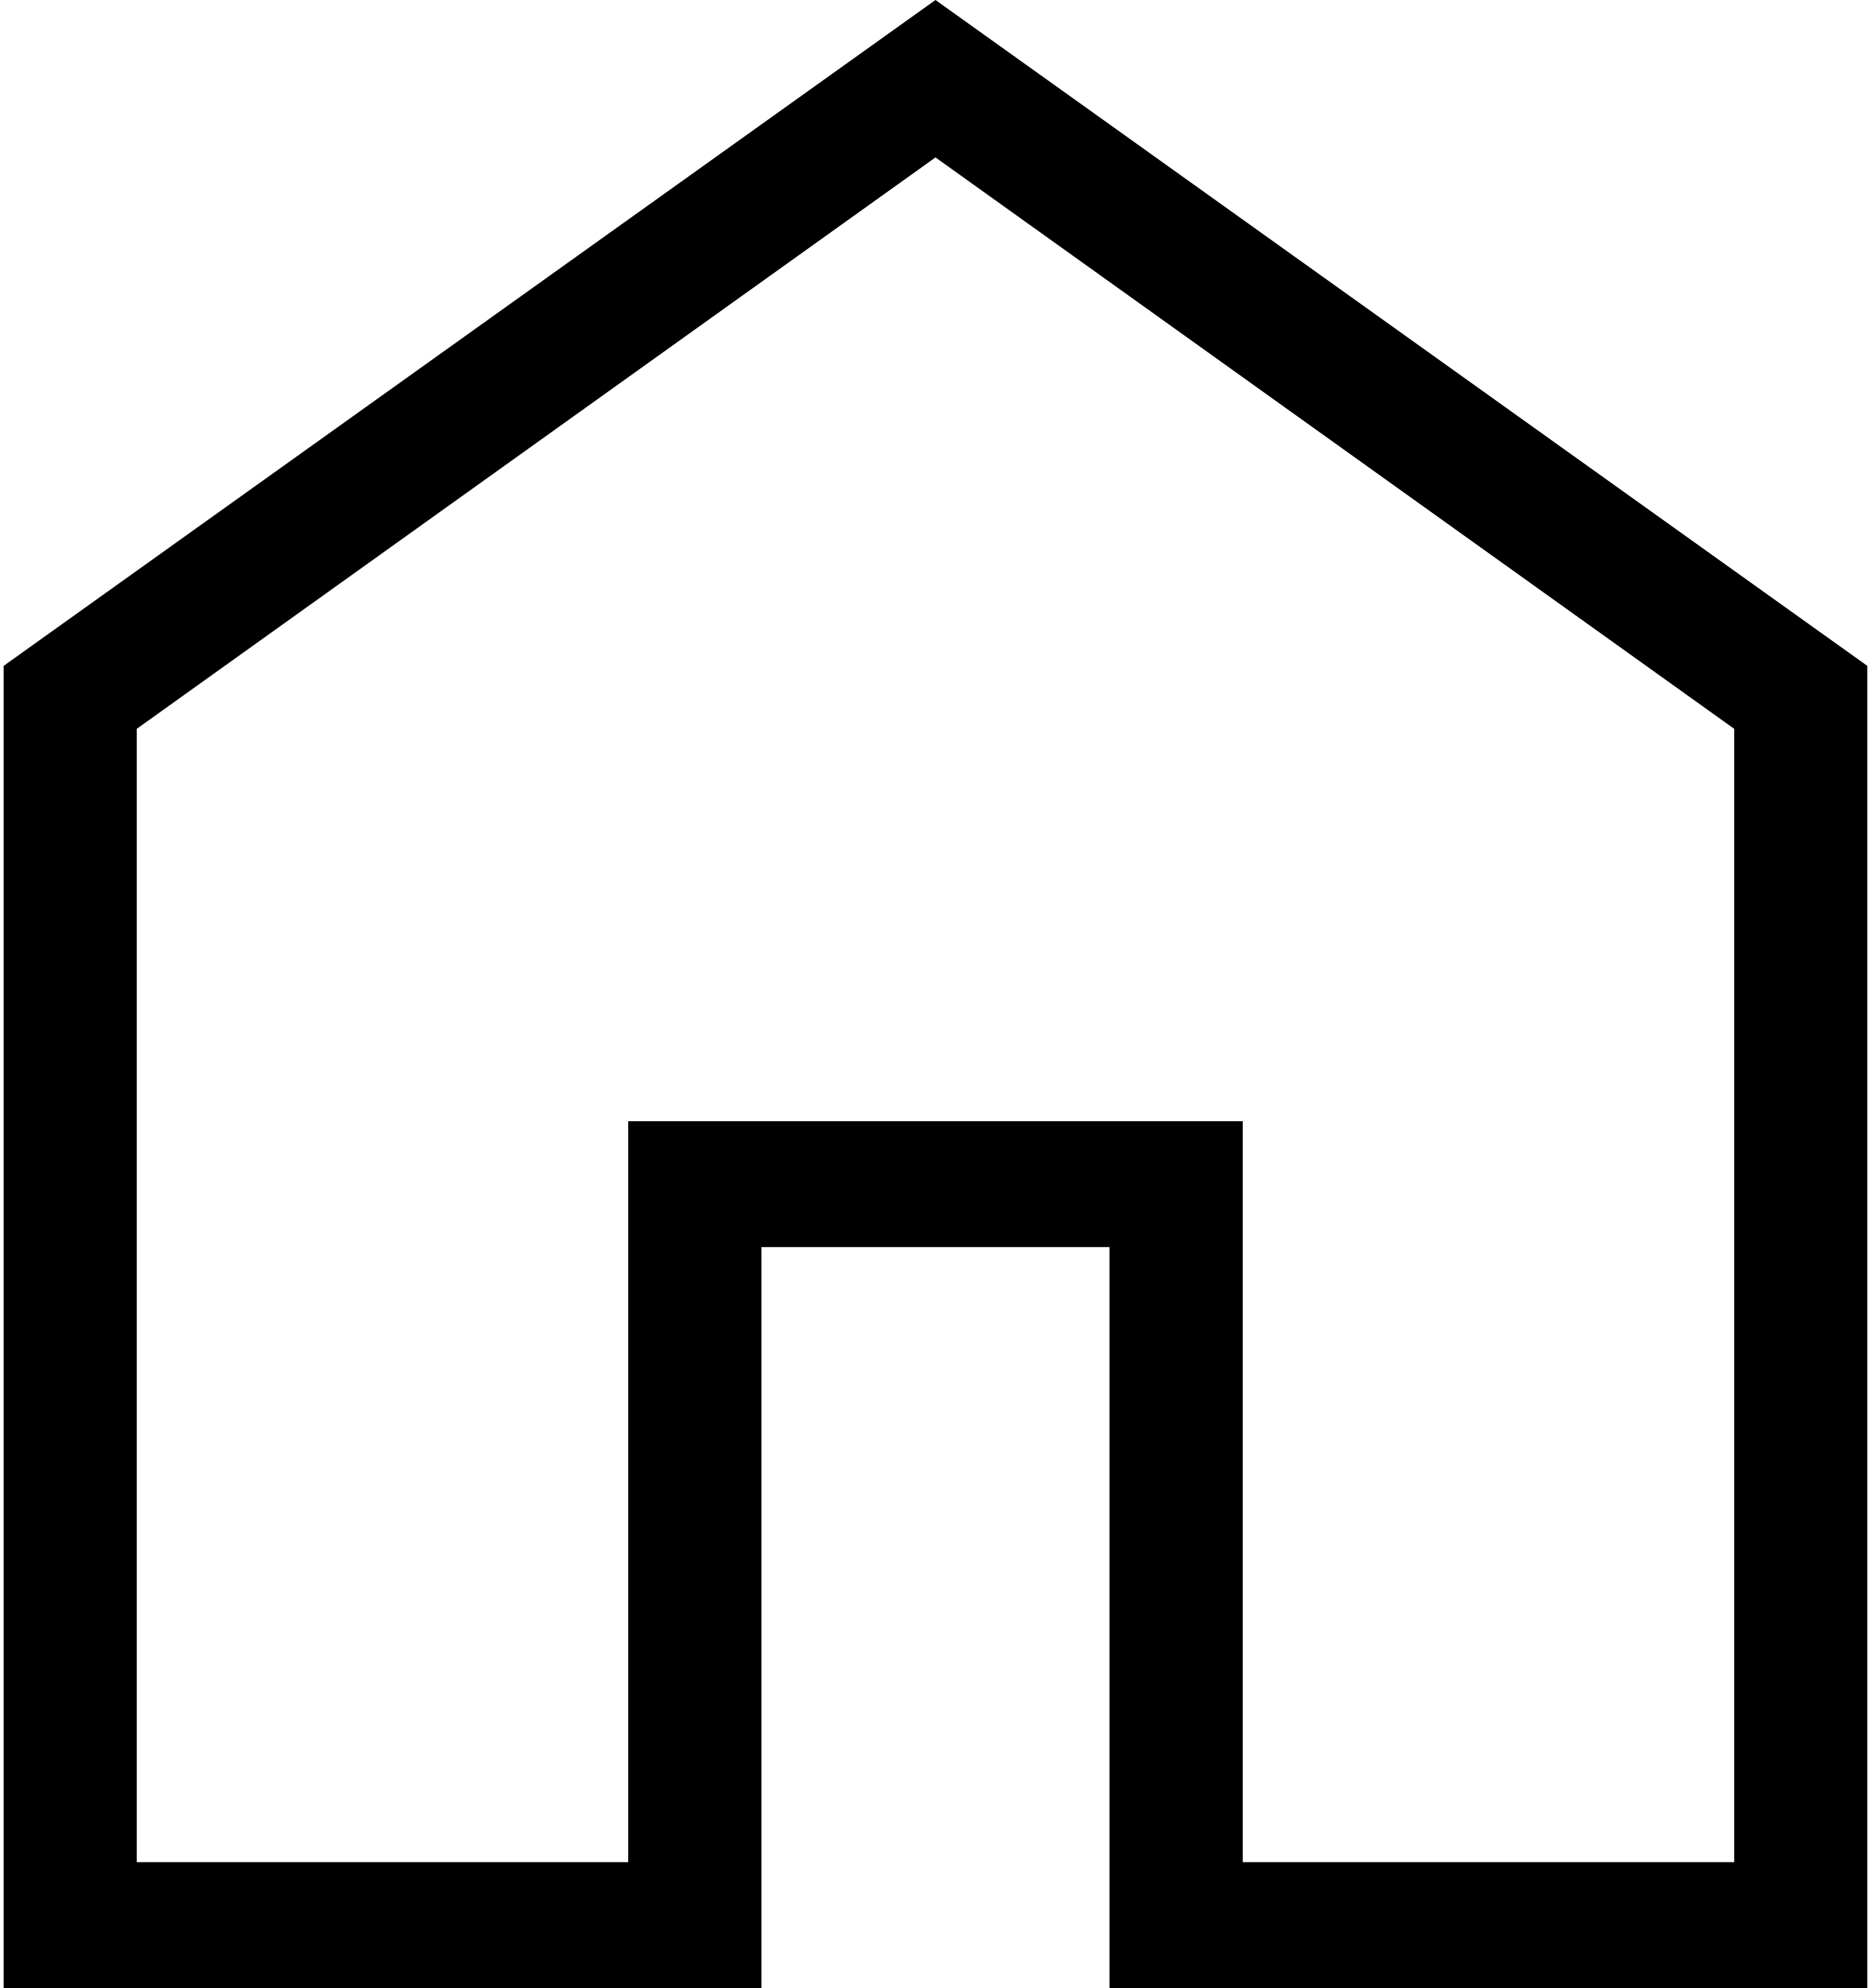
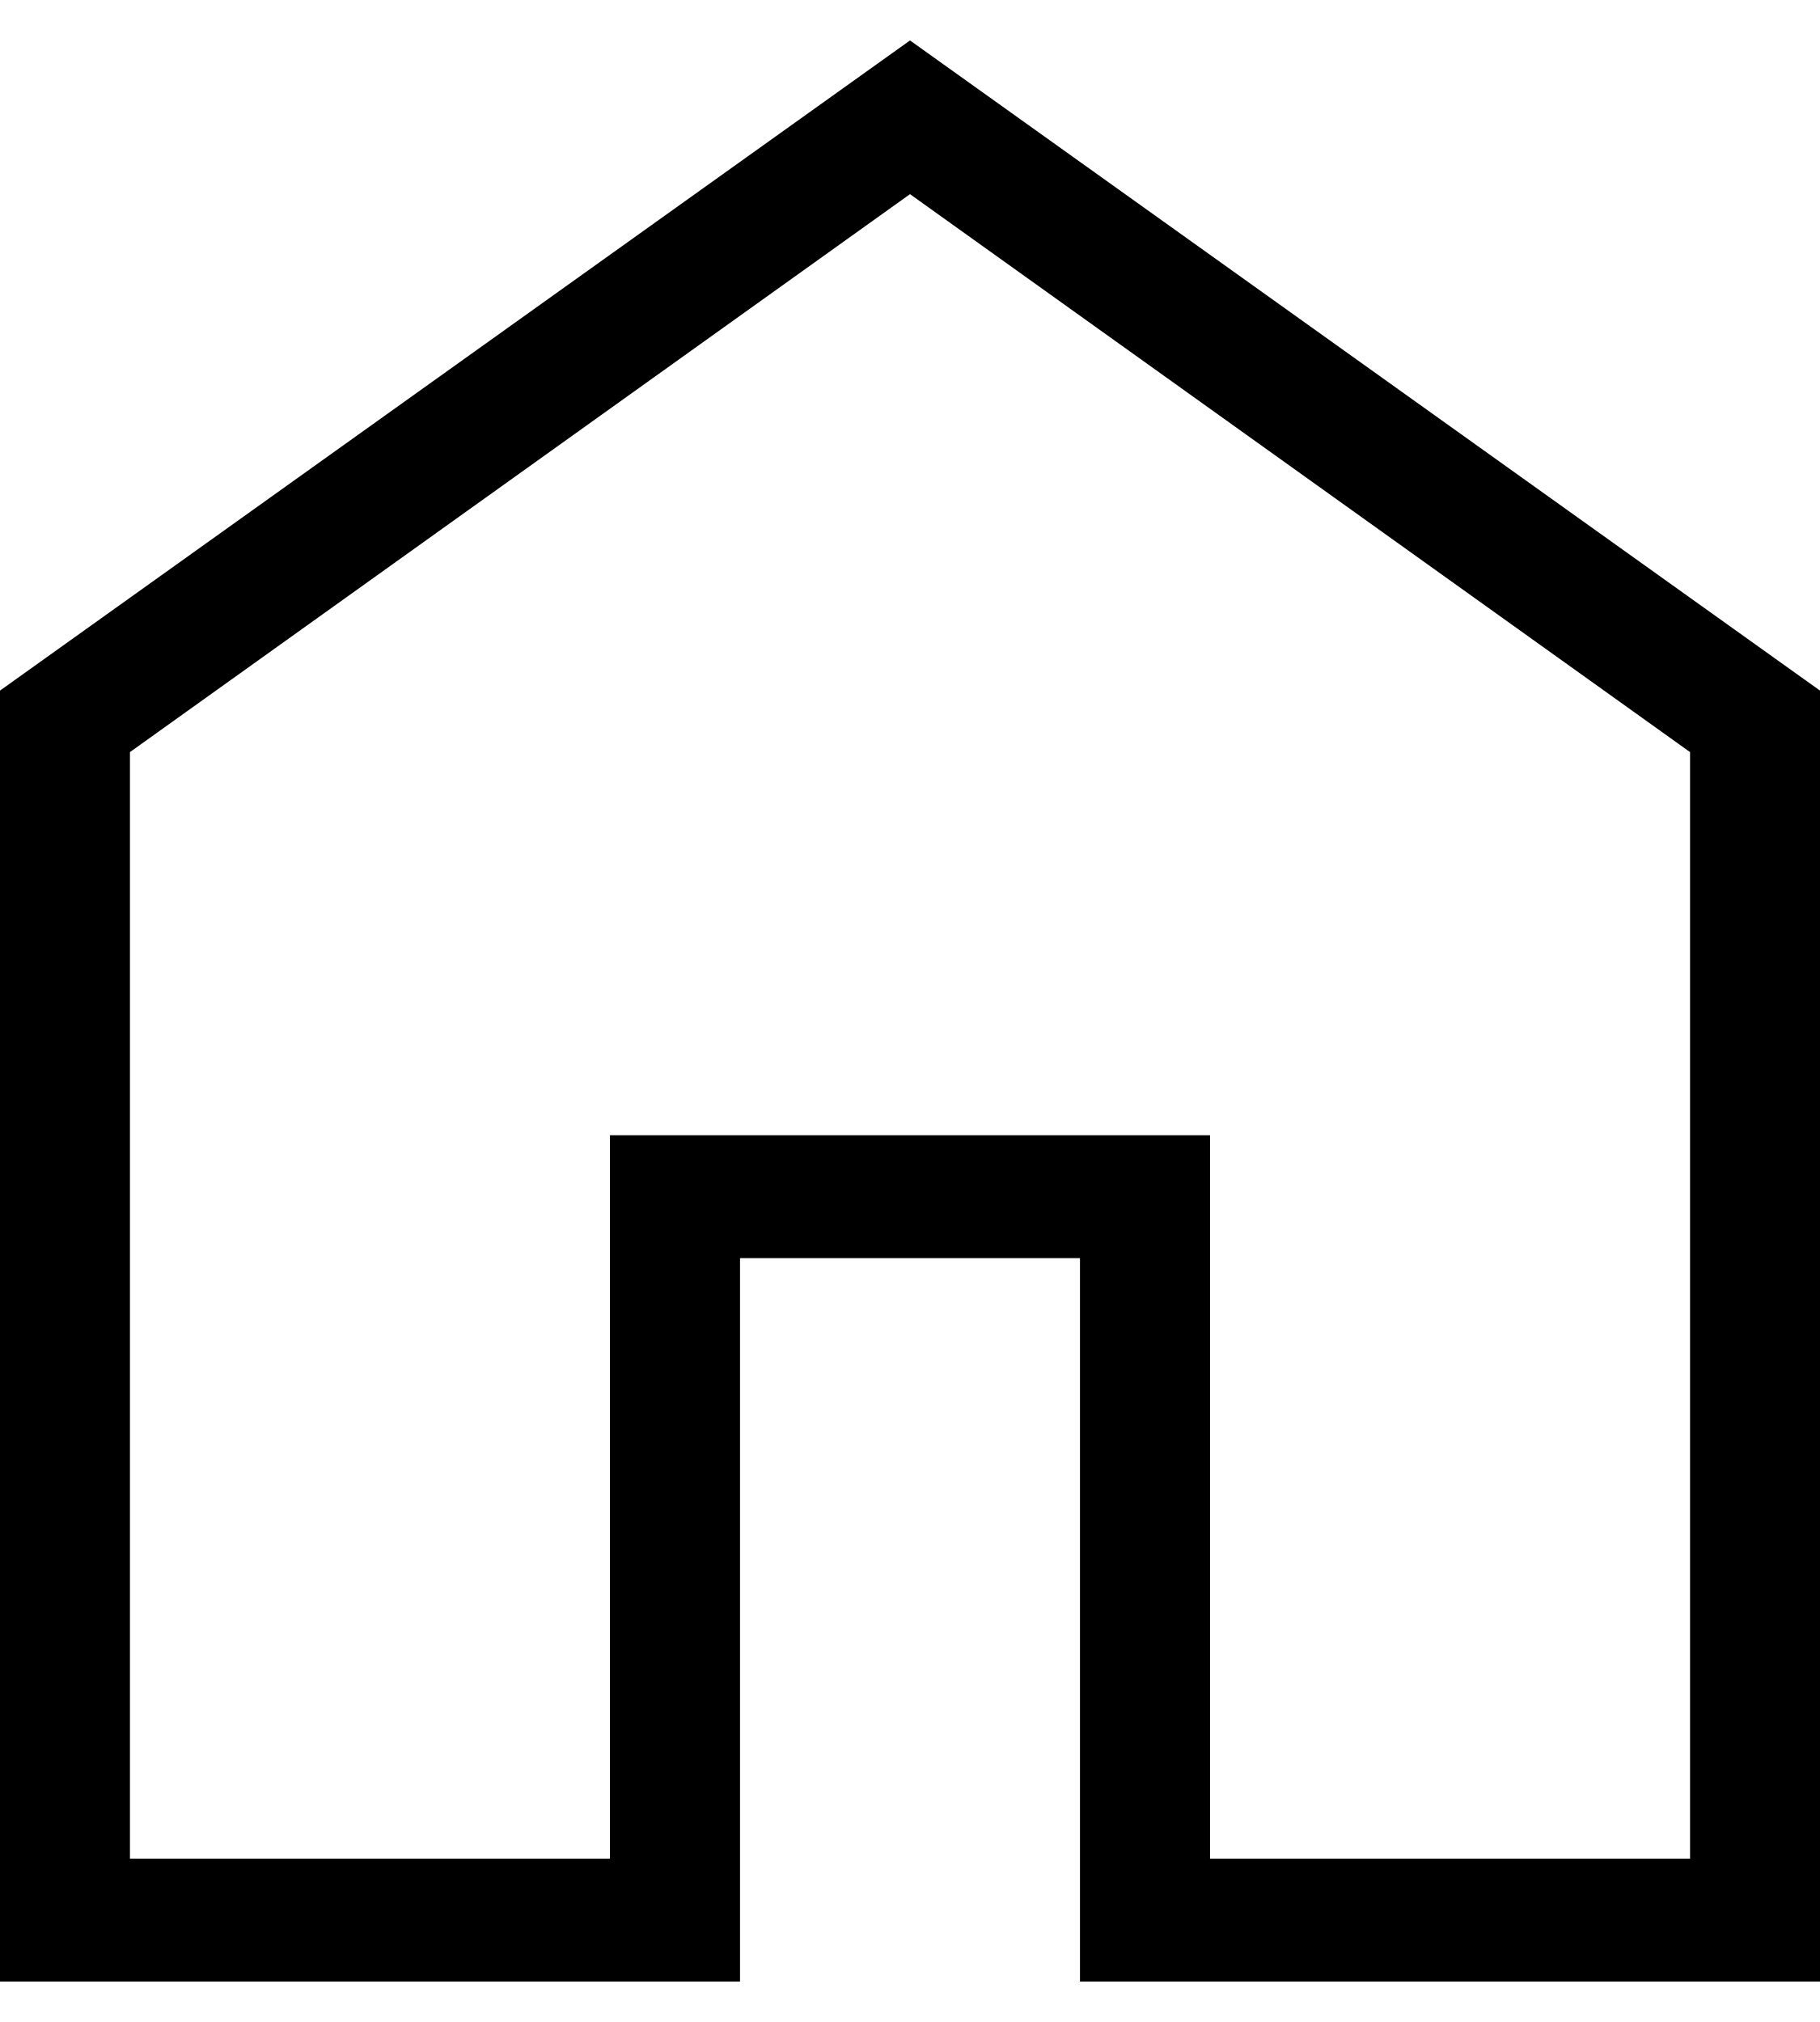
- <svg xmlns="http://www.w3.org/2000/svg" width="16" height="17" viewBox="0 0 15 16" fill="none">
+ <svg xmlns="http://www.w3.org/2000/svg" width="18" height="20" viewBox="0 0 15 16" fill="none">
  <path id="Vector" d="M1.071 14.987H5.027V9.024H9.973V14.987H13.929V5.866L7.5 1.267L1.071 5.866V14.987ZM0 16V5.359L7.5 0L15 5.359V16H8.901V10.037H6.099V16H0Z" fill="#000" />
</svg>
